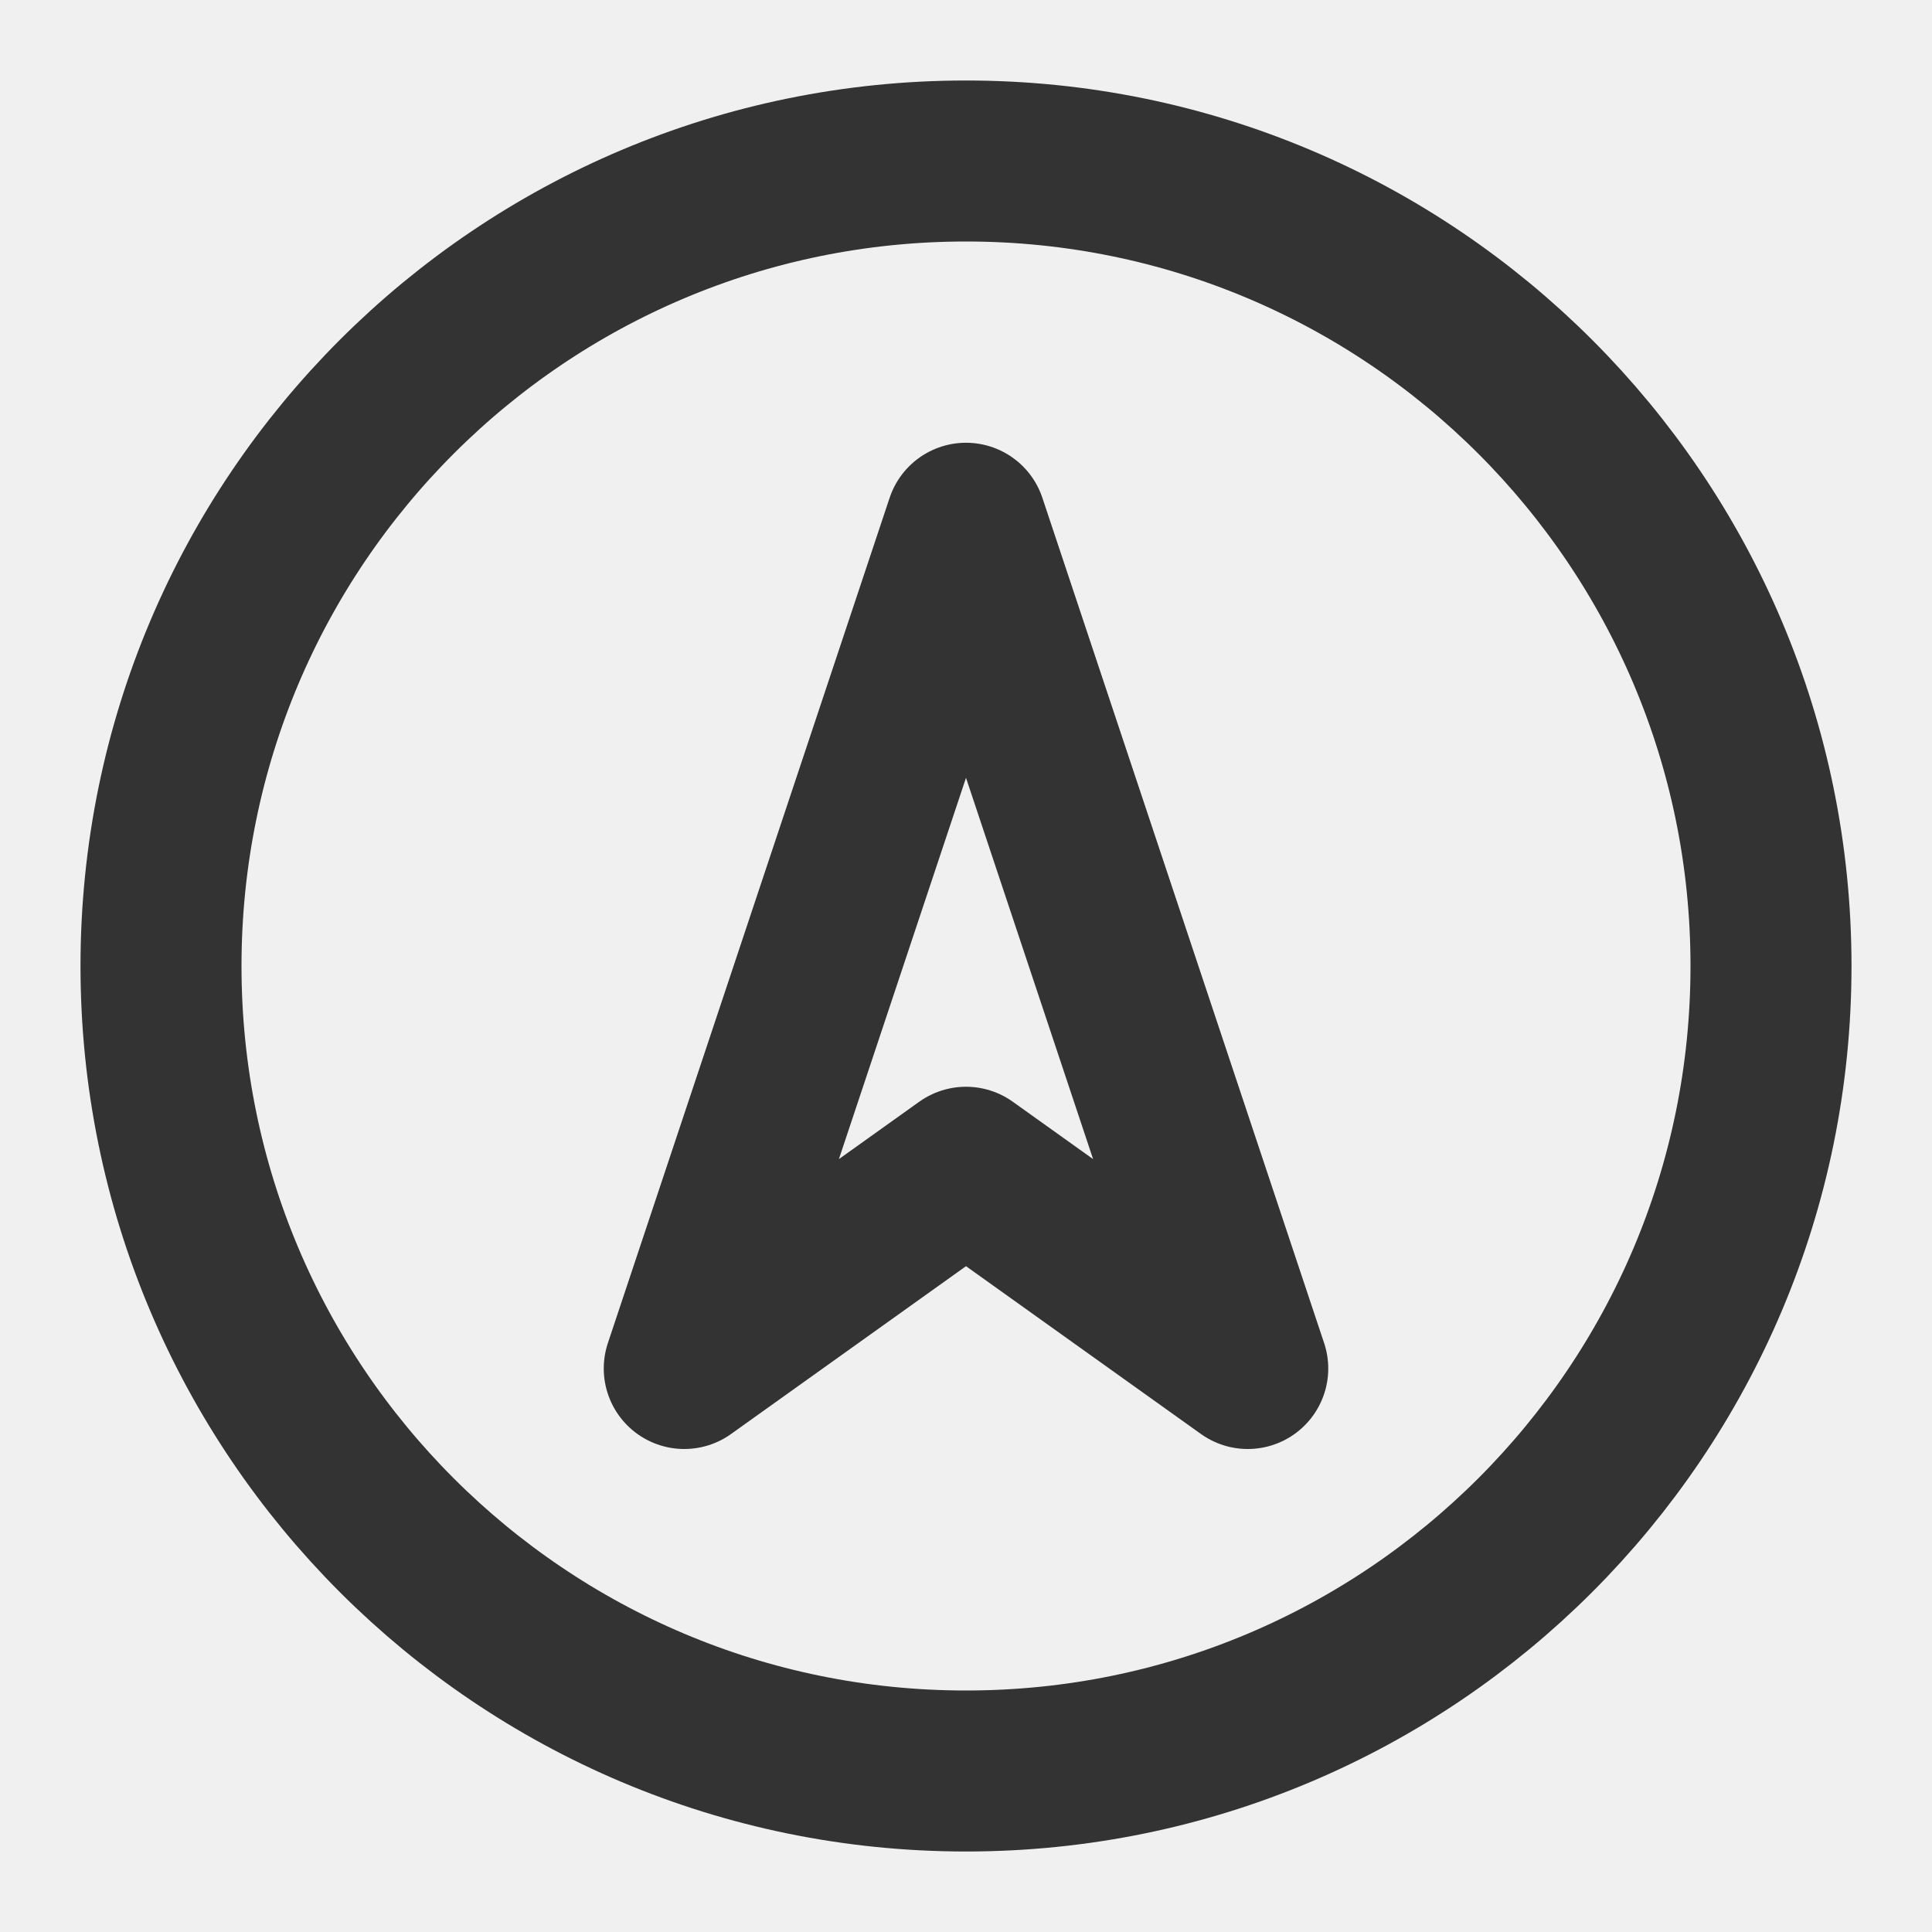
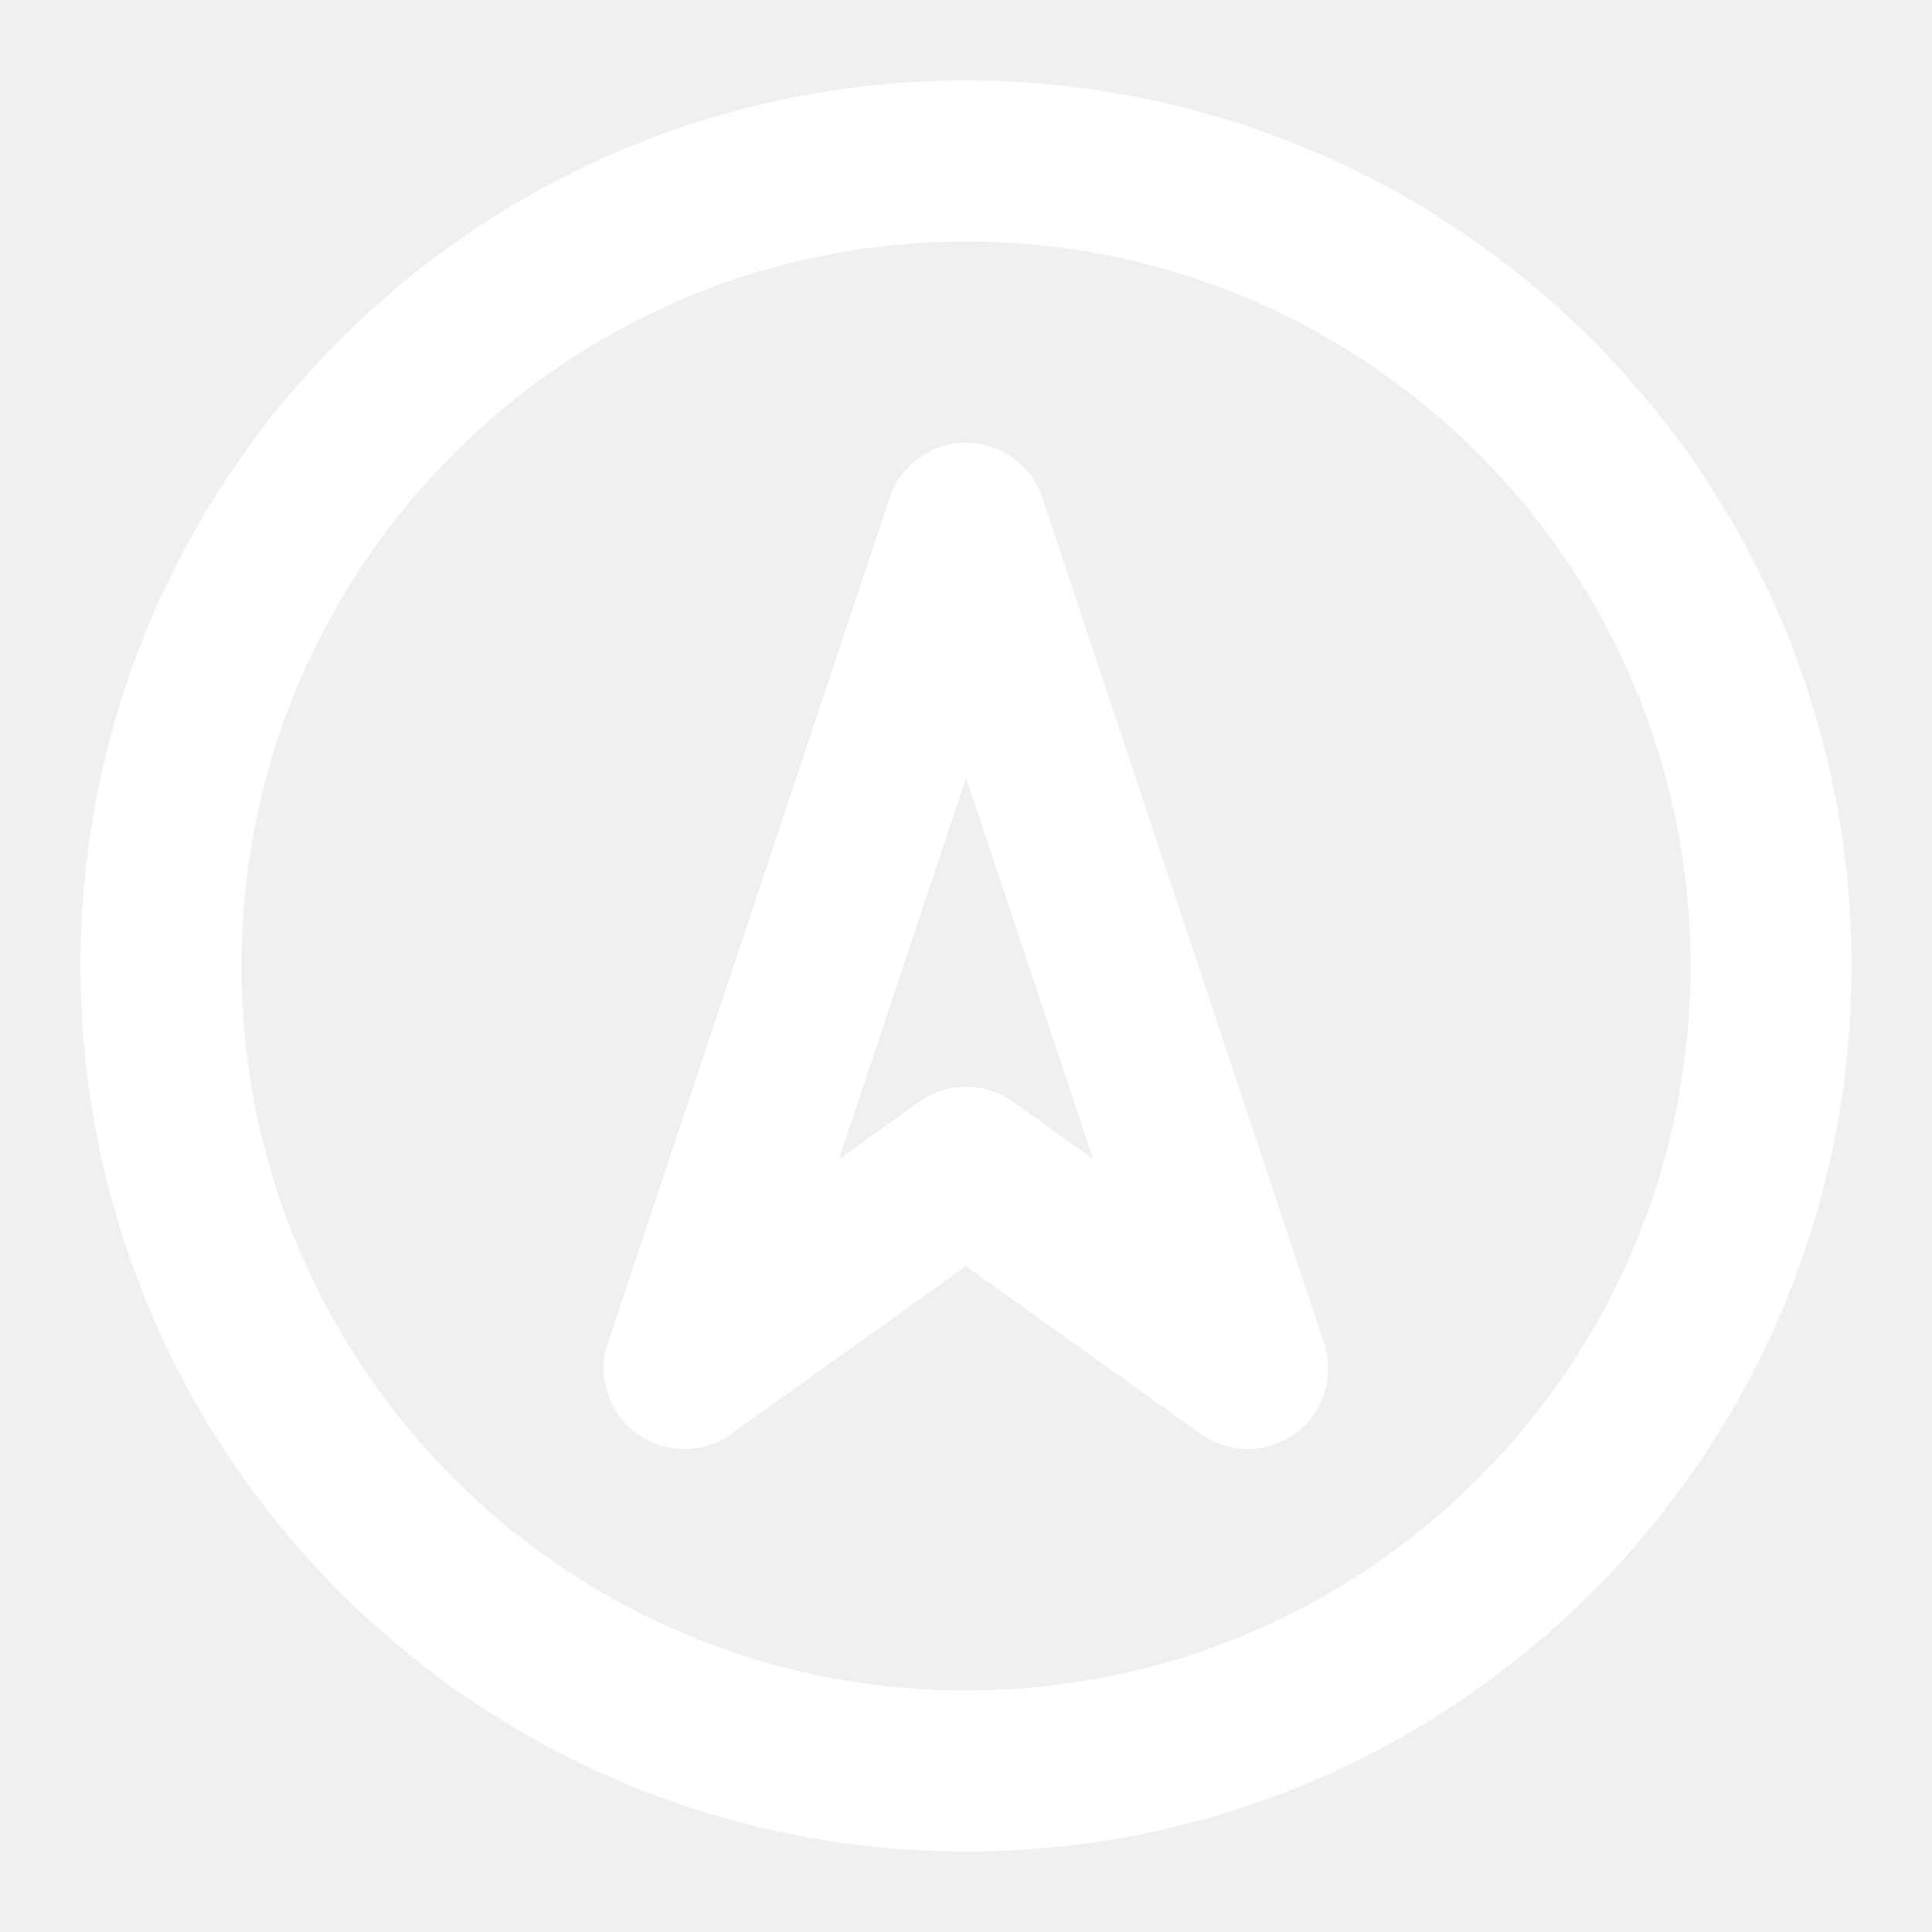
<svg xmlns="http://www.w3.org/2000/svg" width="24" height="24" viewBox="0 0 48 48" fill="none">
-   <path fill-rule="evenodd" clip-rule="evenodd" d="M24 44C35.046 44 44 35.046 44 24C44 12.954 35.046 4 24 4C12.954 4 4 12.954 4 24C4 35.046 12.954 44 24 44Z" fill="none" stroke="#333" stroke-width="4" stroke-linecap="round" stroke-linejoin="round" />
-   <path d="M24 13L17 34L24 29L31 34L24 13Z" fill="none" stroke="#333" stroke-width="4" stroke-linecap="round" stroke-linejoin="round" />
+   <path fill-rule="evenodd" clip-rule="evenodd" d="M24 44C35.046 44 44 35.046 44 24C44 12.954 35.046 4 24 4C12.954 4 4 12.954 4 24C4 35.046 12.954 44 24 44Z" fill="none" stroke="#ffffff" stroke-width="4" stroke-linecap="round" stroke-linejoin="round" />
+   <path d="M24 13L17 34L24 29L31 34L24 13Z" fill="none" stroke="#ffffff" stroke-width="4" stroke-linecap="round" stroke-linejoin="round" />
</svg>
